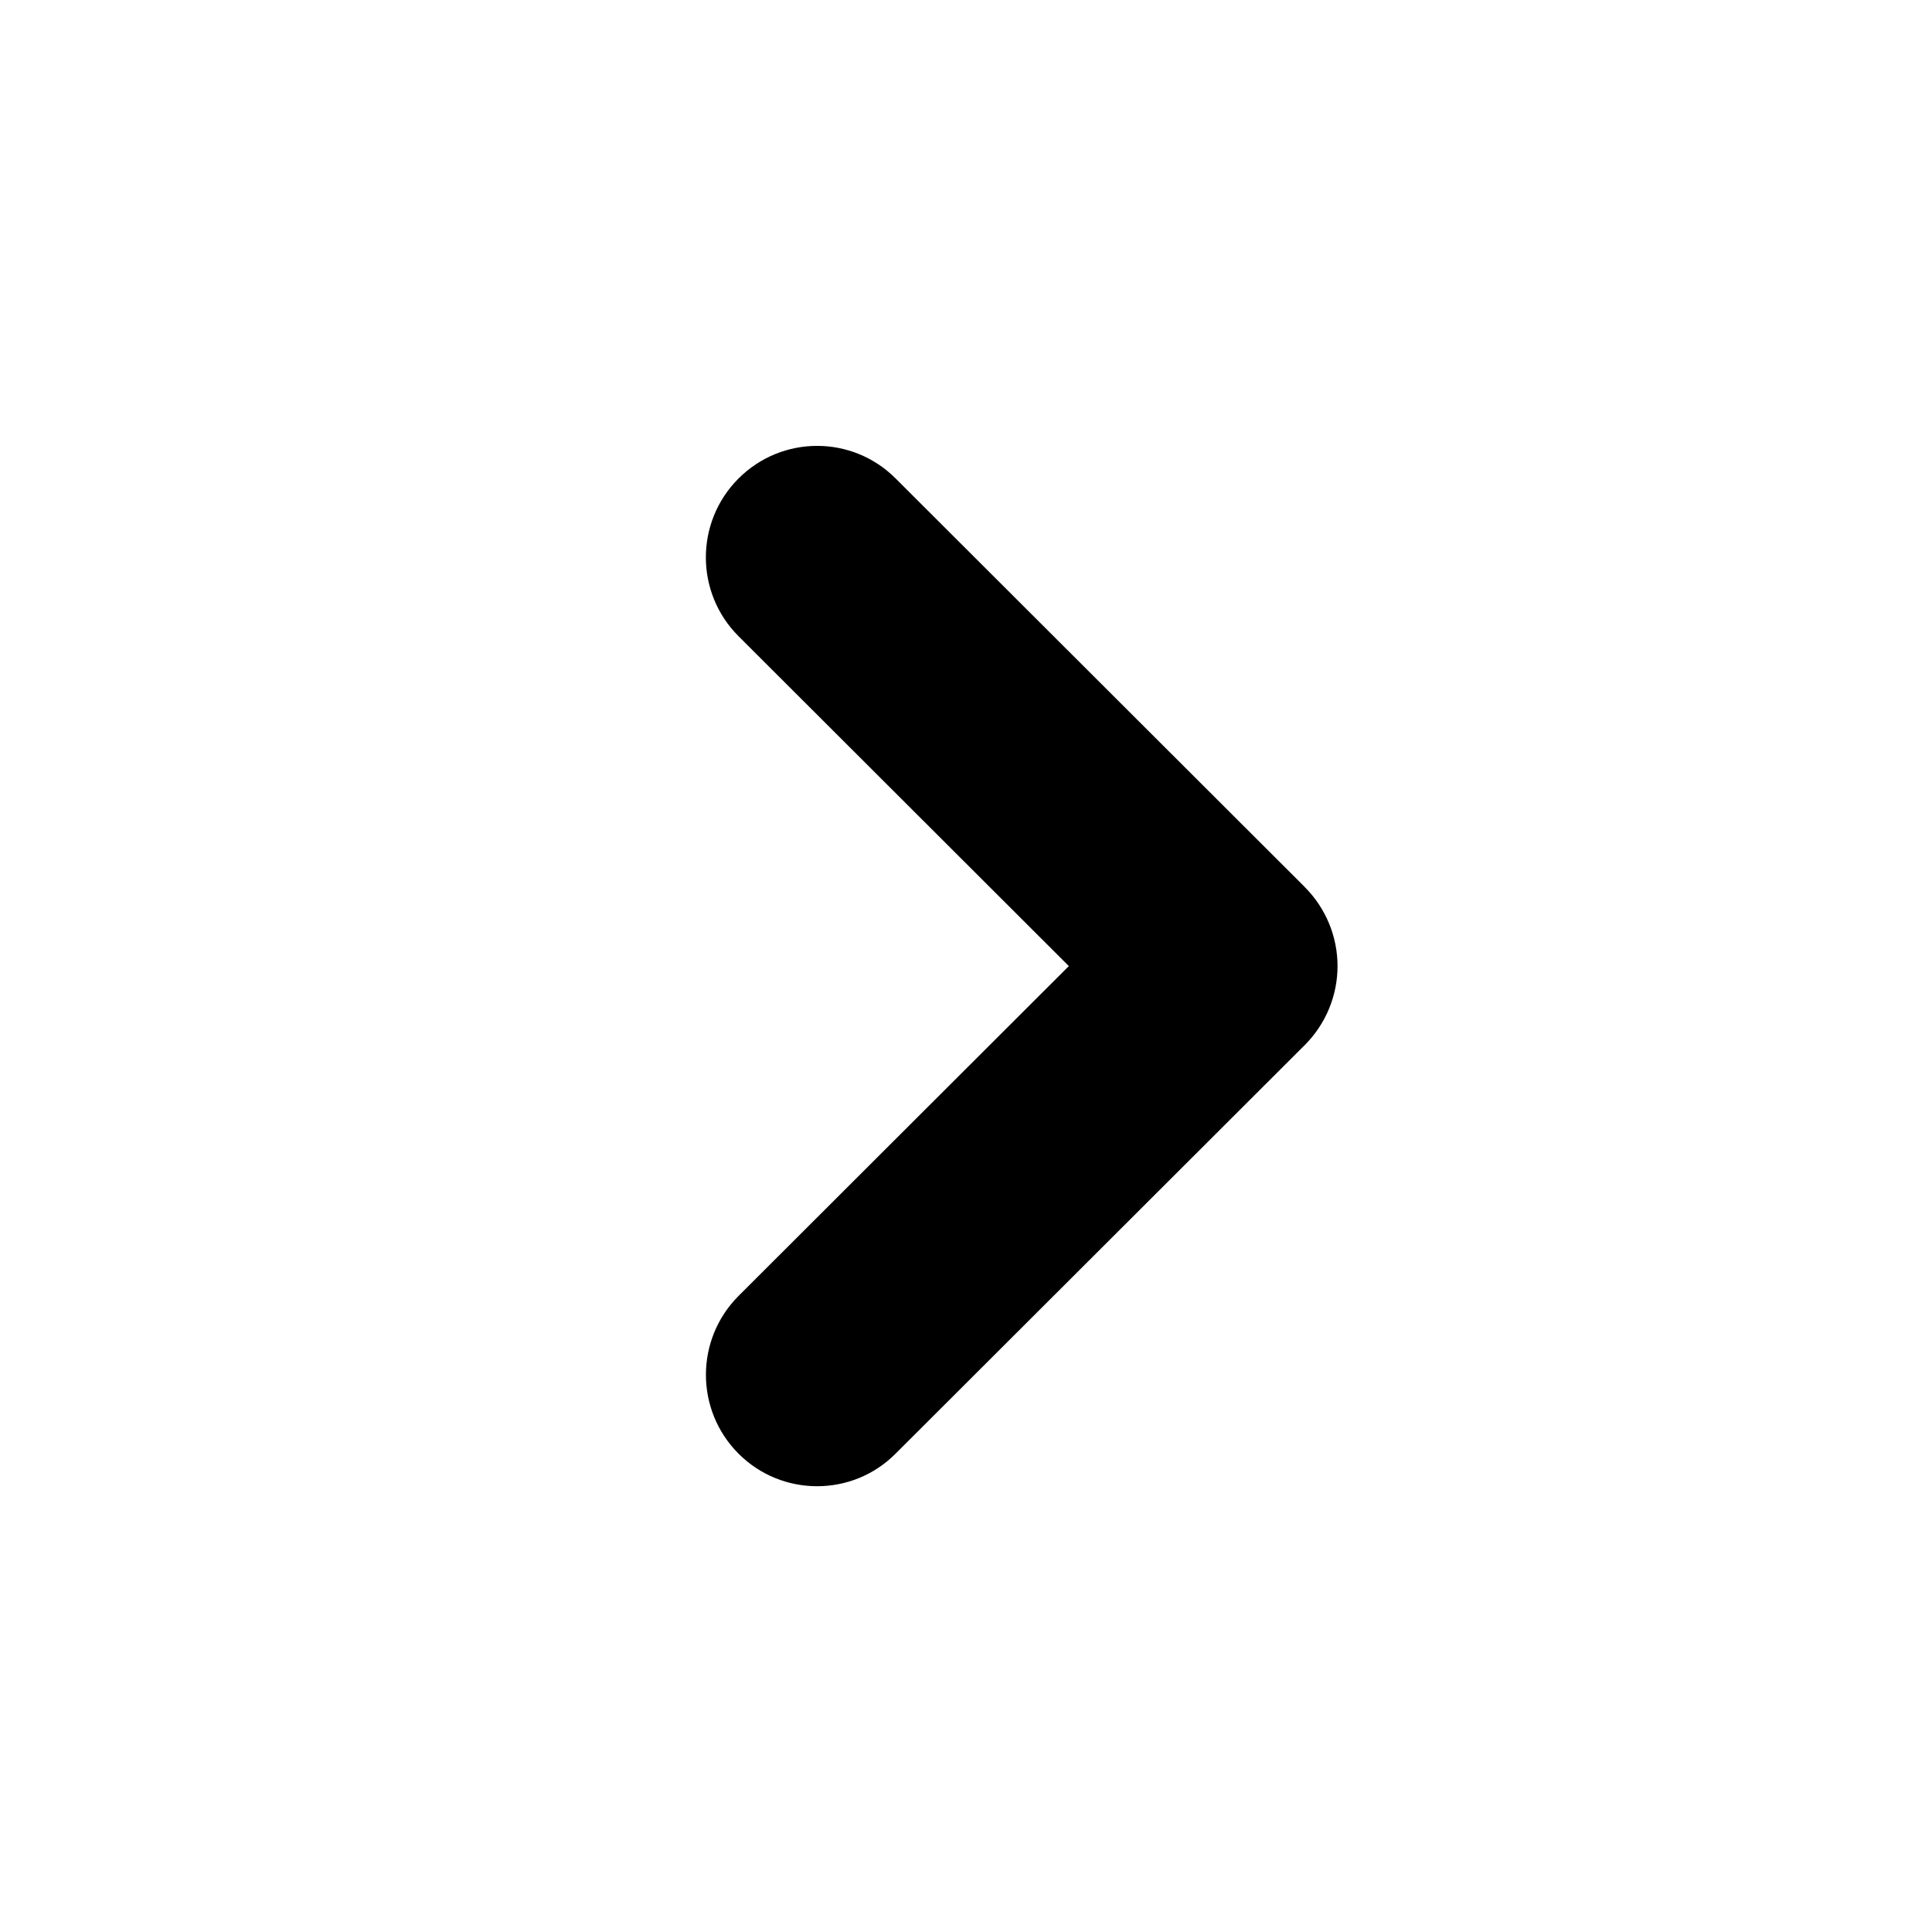
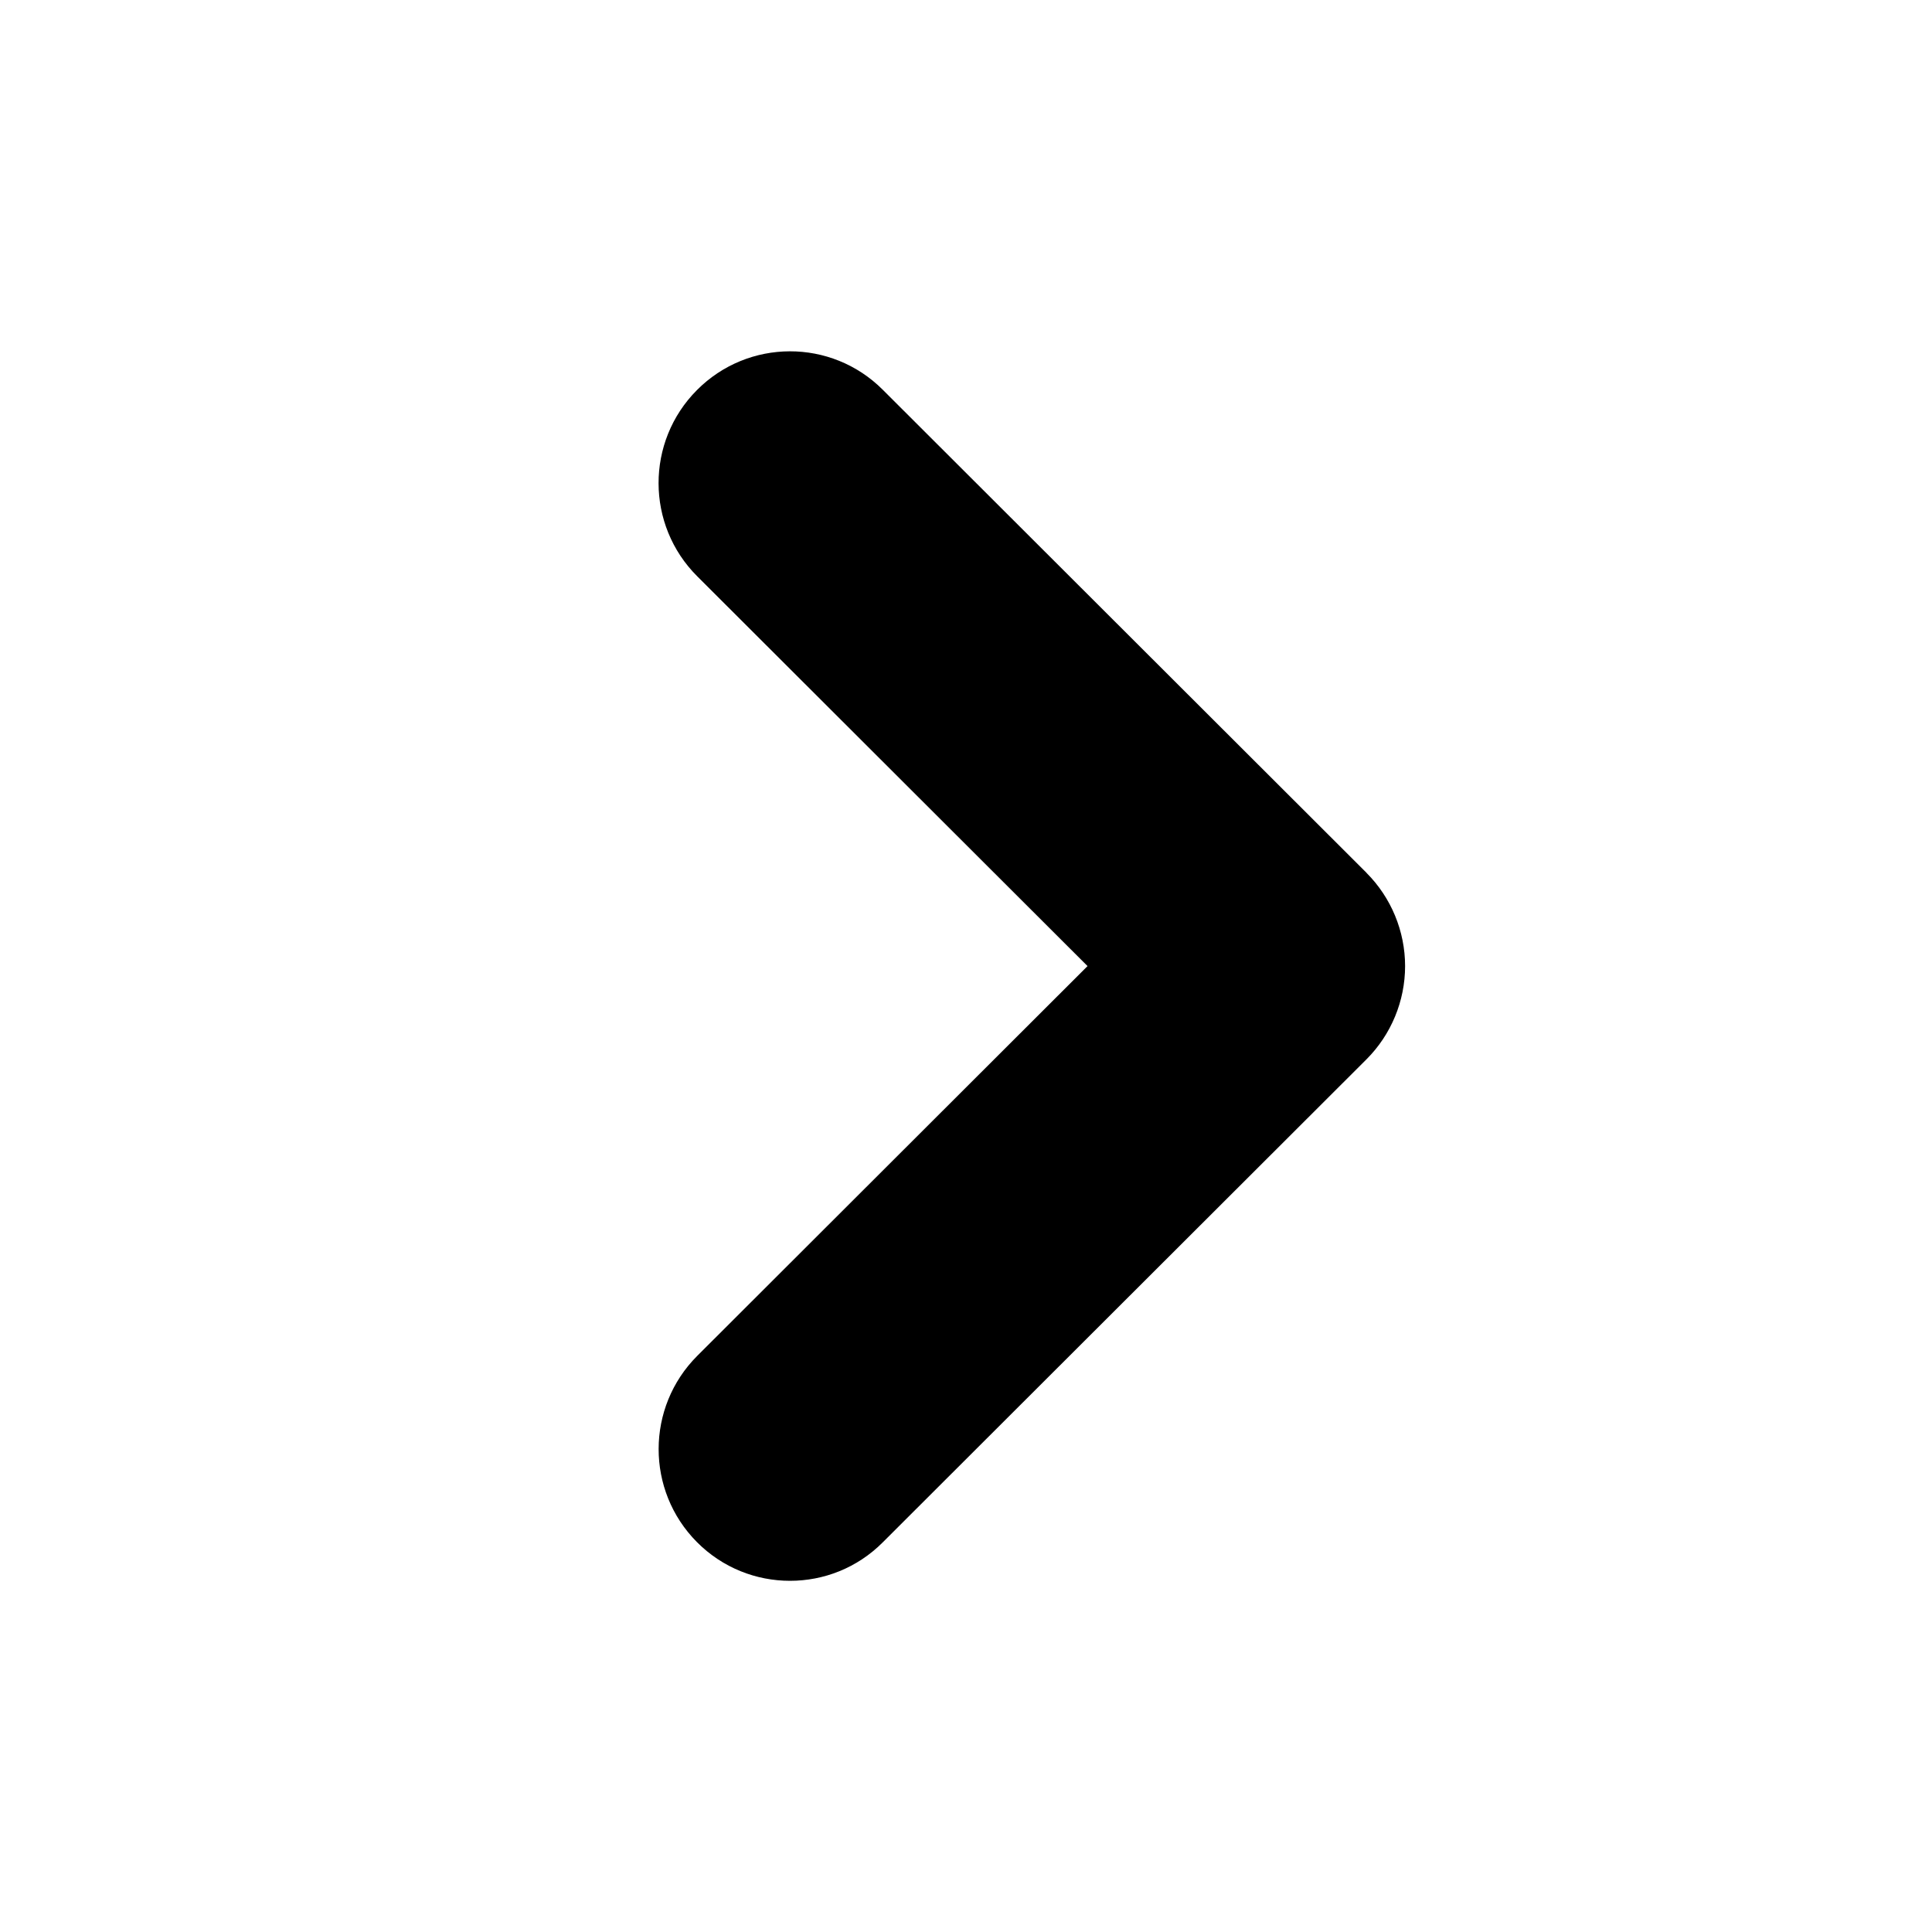
- <svg xmlns="http://www.w3.org/2000/svg" class="icon-control icon-control-chevronright" viewBox="5 5 26 26">
+ <svg xmlns="http://www.w3.org/2000/svg" class="icon-control icon-control-chevronright" viewBox="7 7 22 22">
  <path style="fill:currentColor;stroke:none" d="m22.56 16.938-5.508-5.5c-.585-.585-1.532-.583-2.116.004-.584.587-.582 1.537.004 2.121l4.444 4.438-4.444 4.438c-.585.585-.587 1.534-.004 2.121.292.294.676.441 1.06.441.382 0 .764-.145 1.056-.438l5.508-5.5c.281-.281.44-.664.44-1.062s-.159-.781-.44-1.062z" />
</svg>
